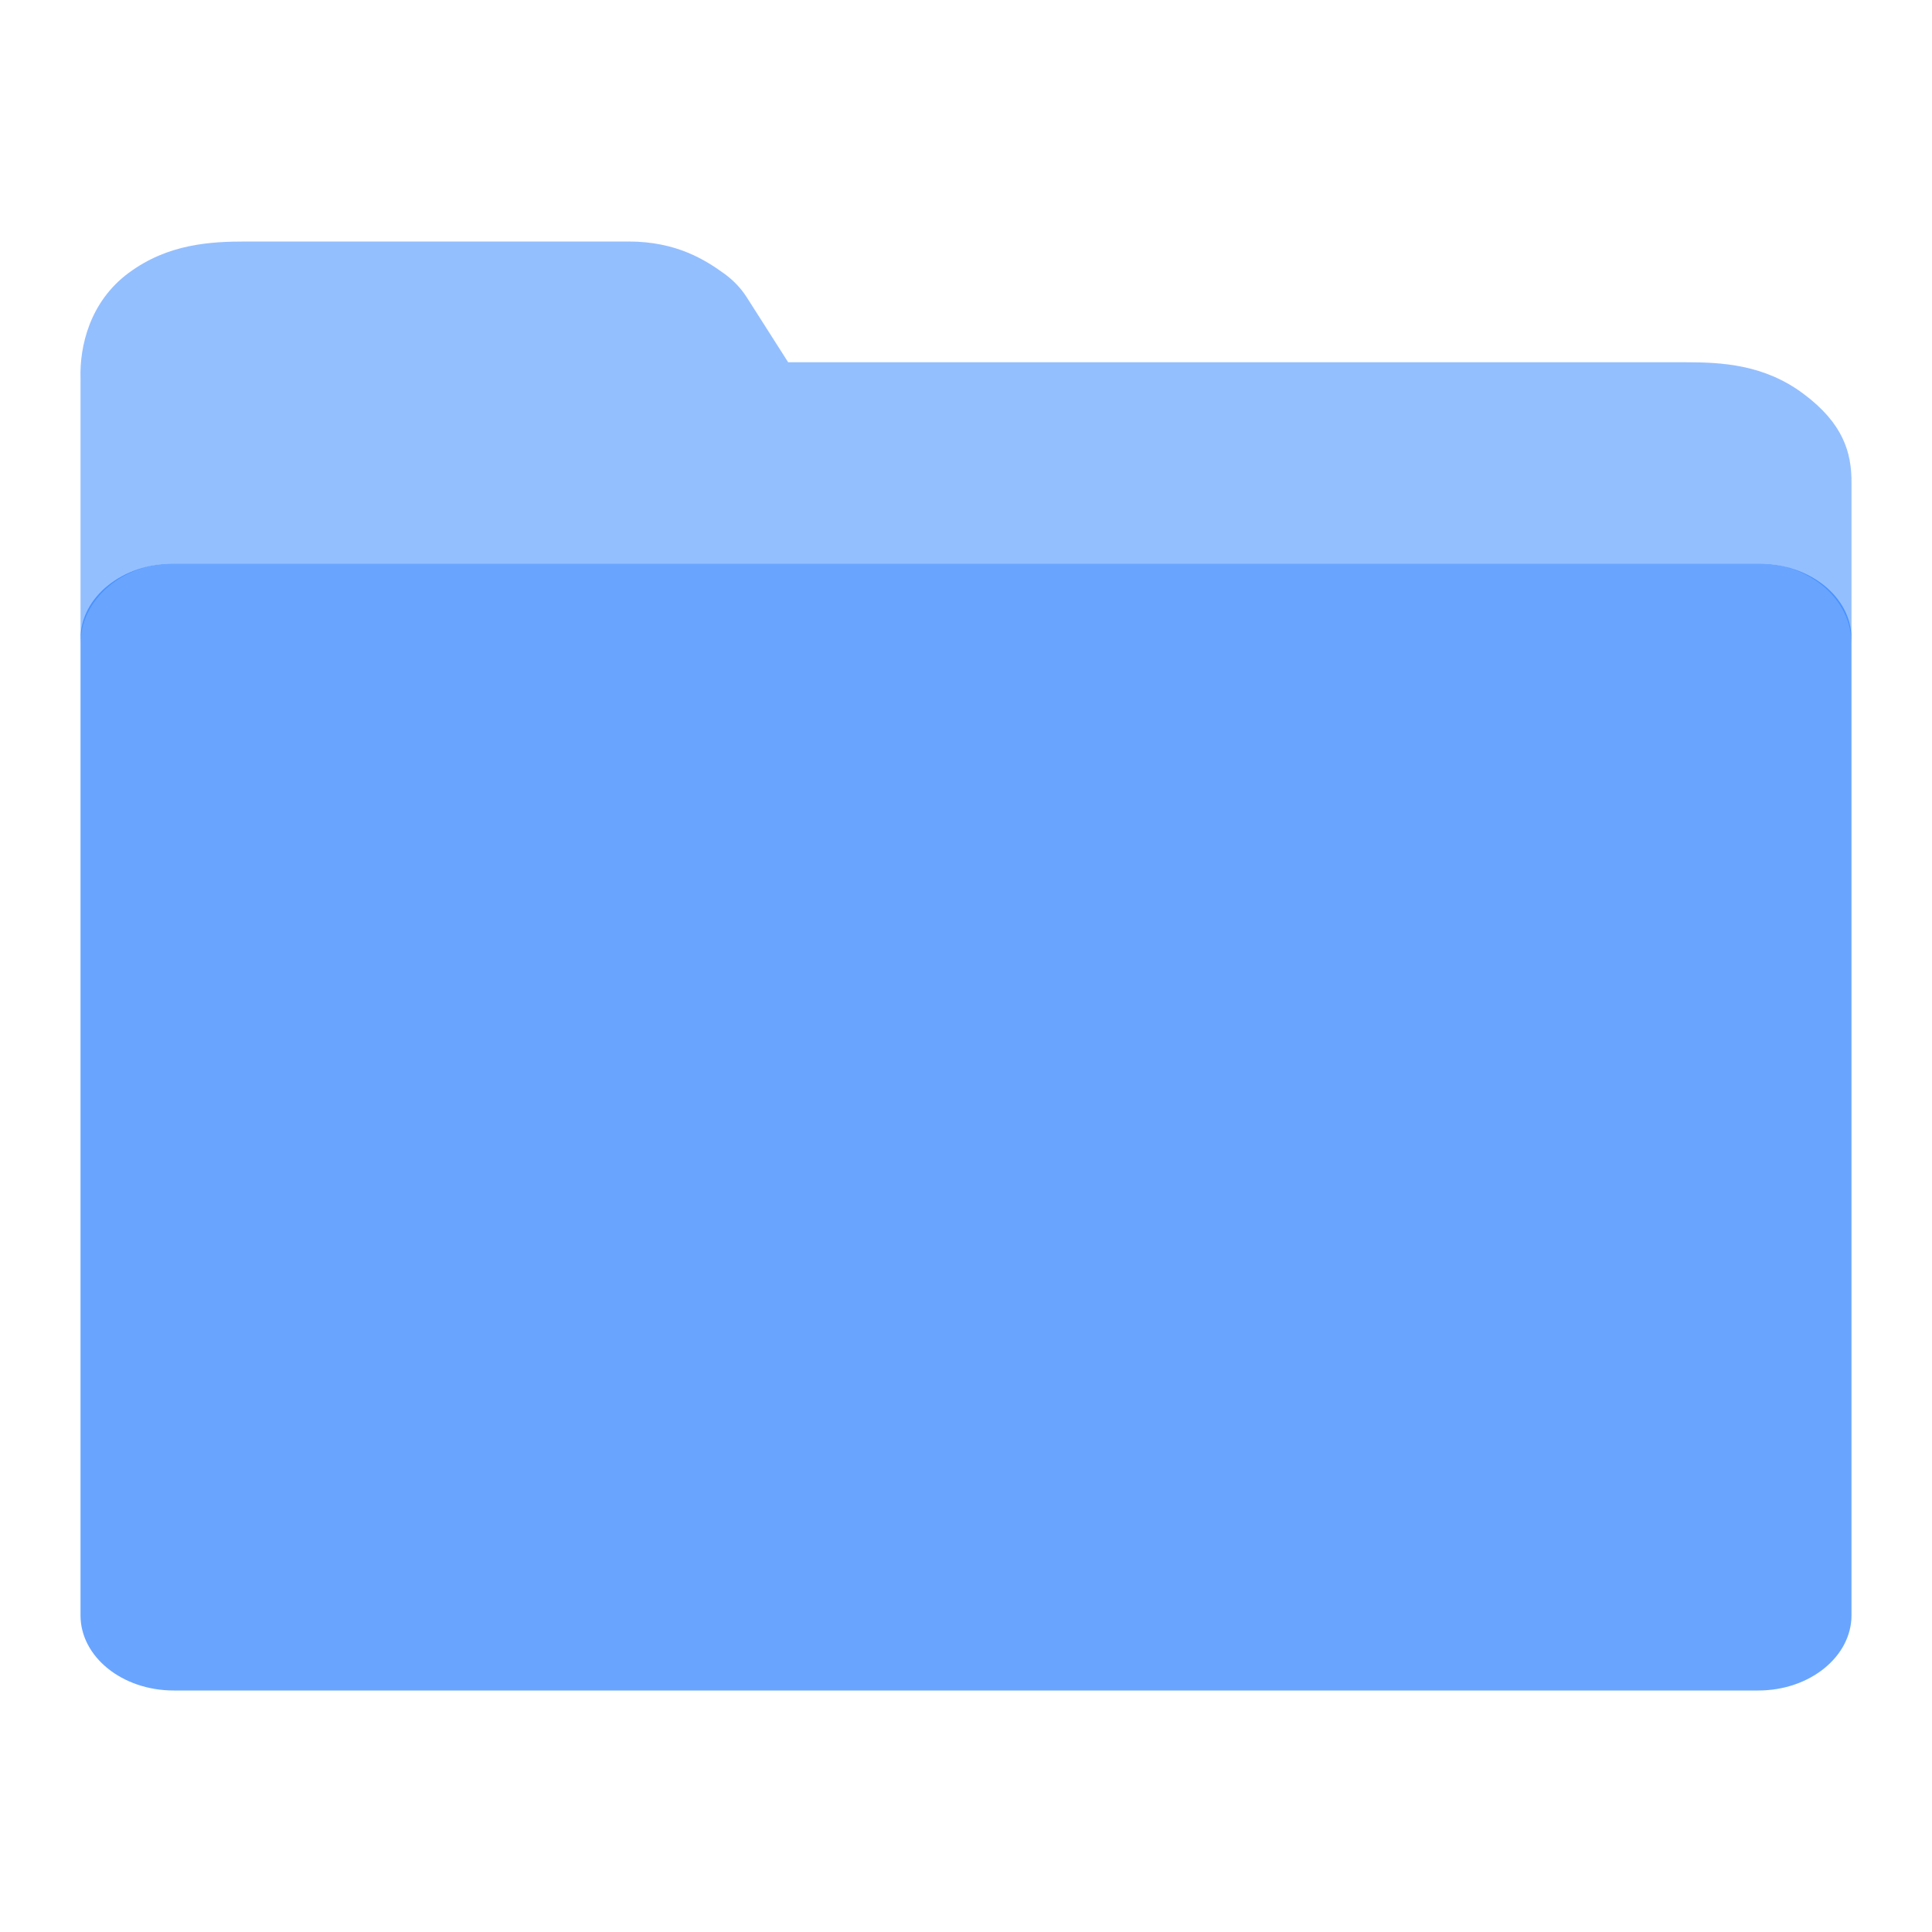
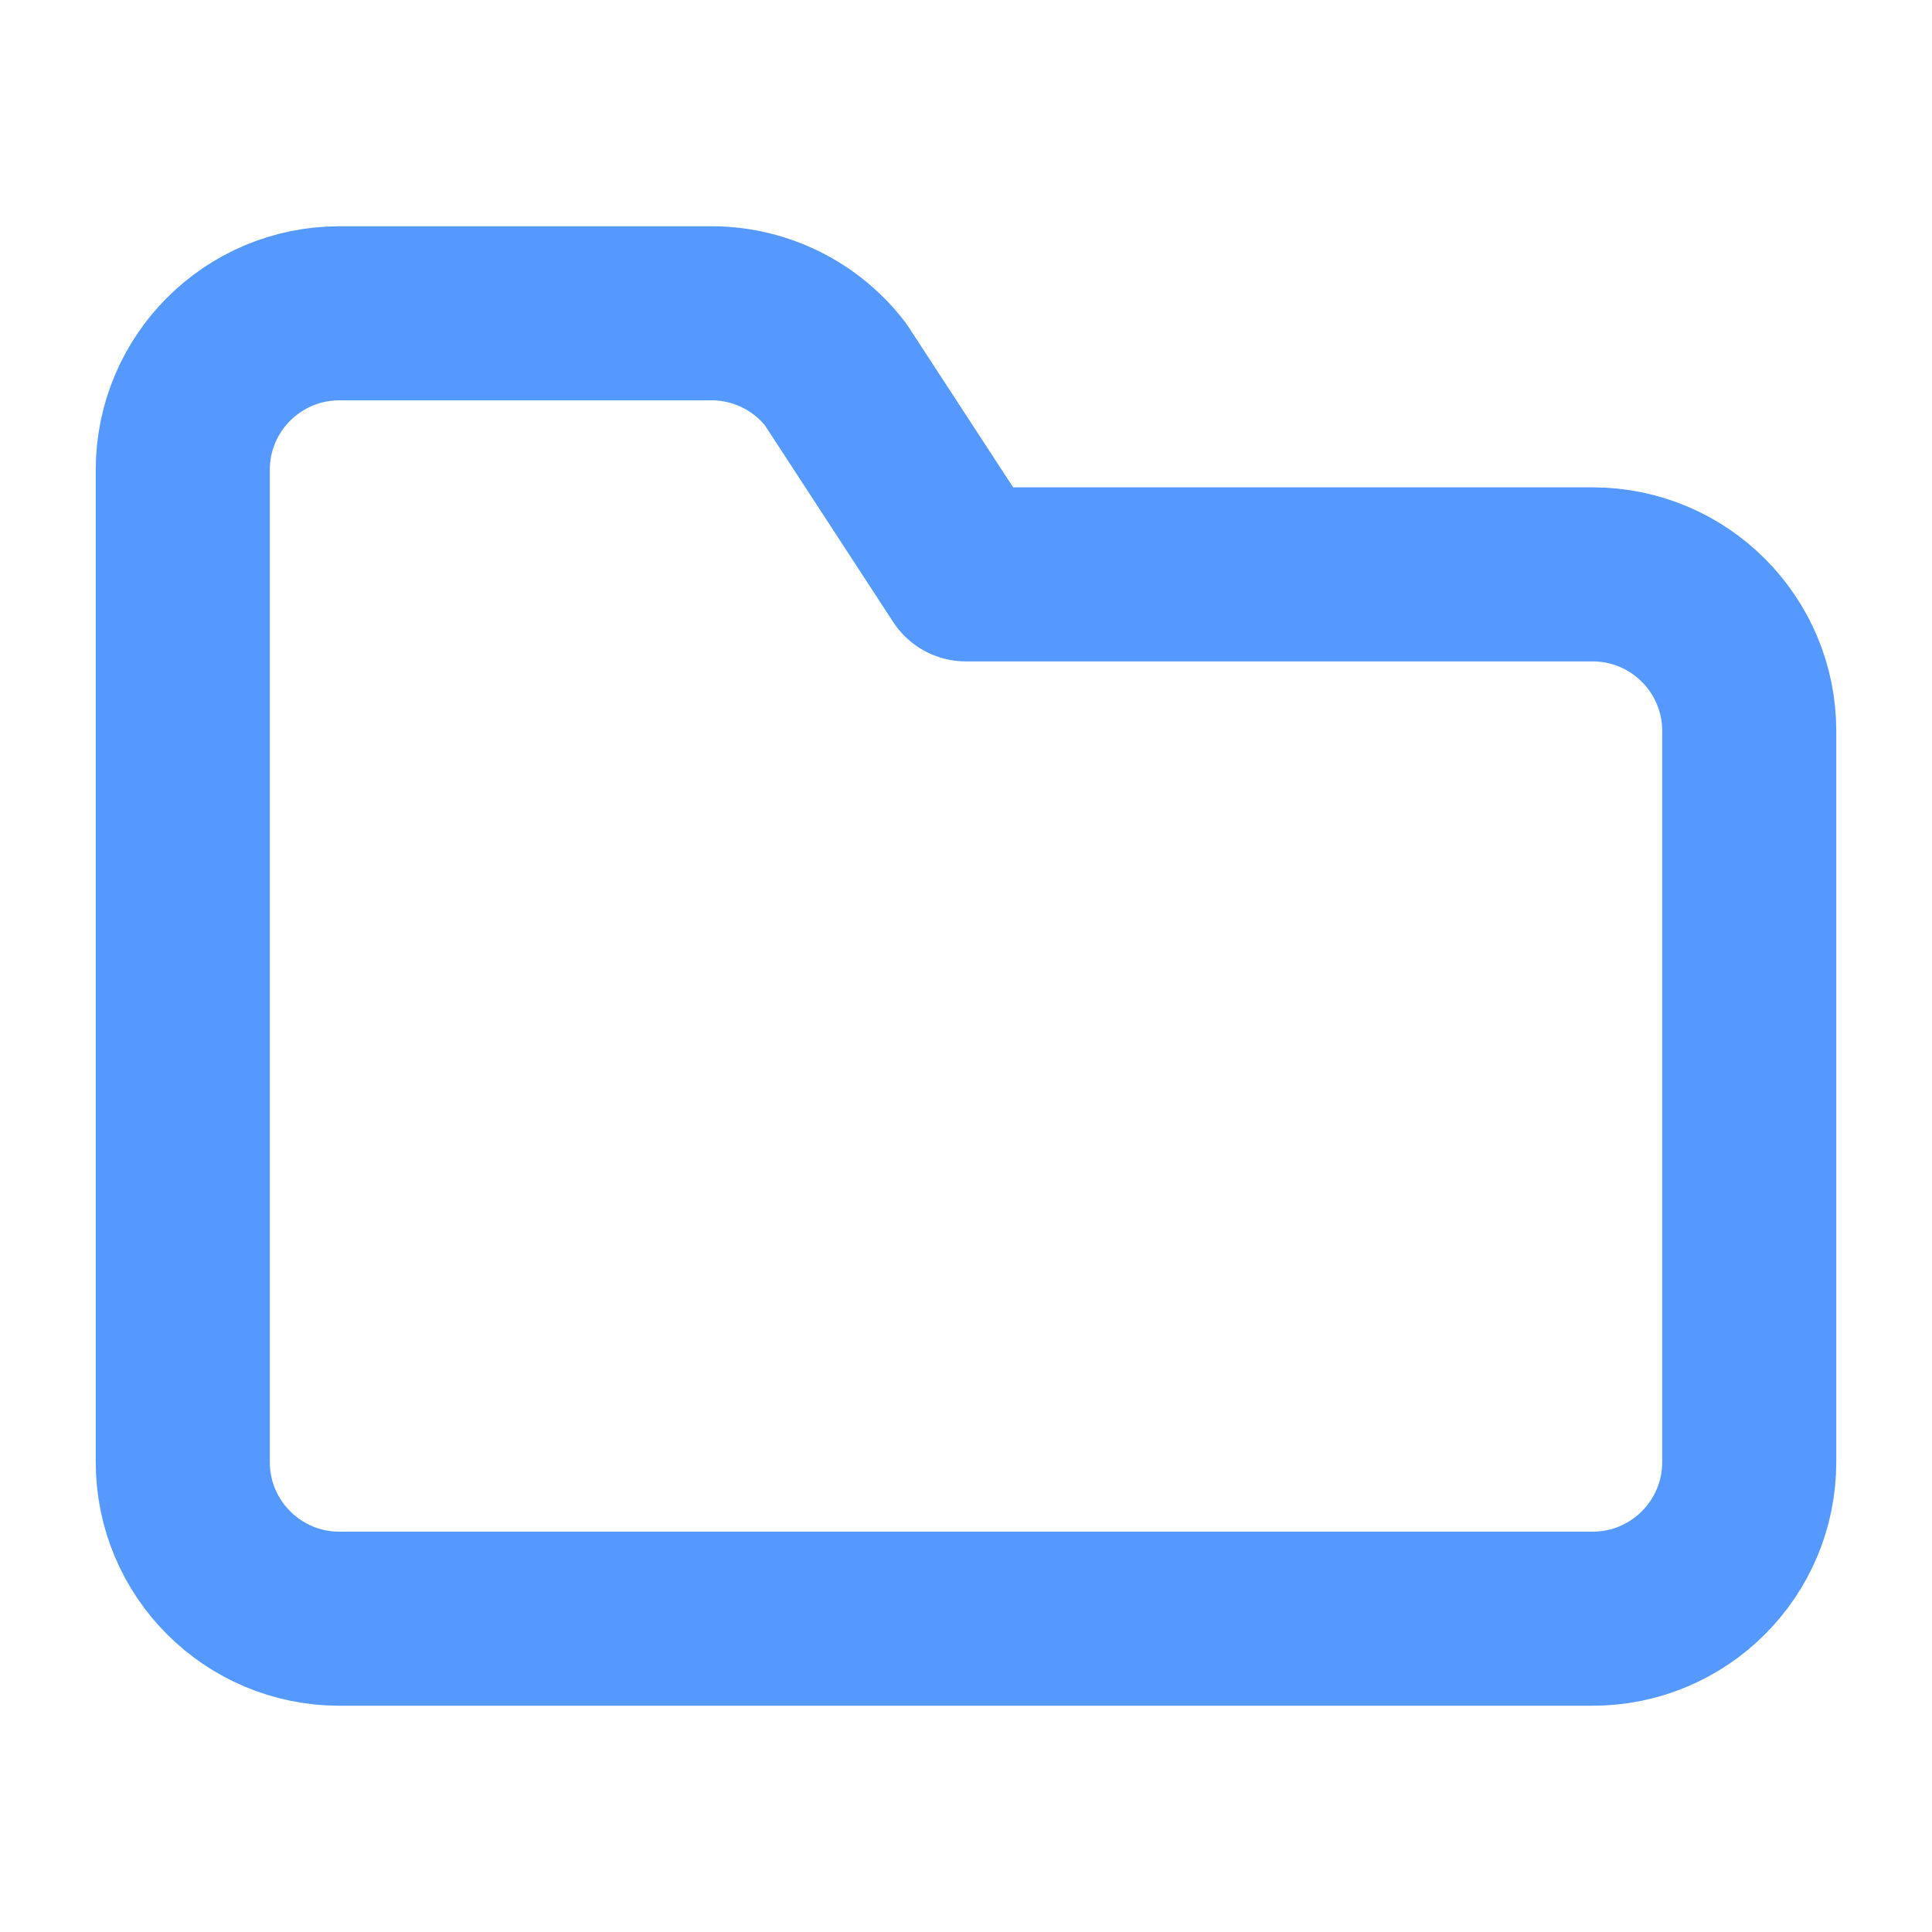
- <svg xmlns="http://www.w3.org/2000/svg" width="24px" height="24px" viewBox="0 0 24 24" version="1.1" id="SVGRoot">
-   <defs id="defs815" />
-   <g id="layer1">
-     <g id="g819" transform="matrix(1.157884,0,0,1,-1.315621,0)" style="stroke-width:0.929">
-       <path id="path1047" d="M 3.781,3 C 3.391,3 2.939,3.029 2.518,3.389 2.097,3.749 1.99,4.305 2,4.699 V 8 C 2.001,7.449 2.448,7 3,7 h 17 c 0.553,5.43e-5 1.001,0.447 1,1 V 6 C 21.003,5.618 20.908,5.258 20.486,4.893 20.064,4.527 19.61,4.5 19.219,4.5 H 9.592 L 9.145,3.688 C 9.085,3.58 9.006,3.484 8.912,3.404 8.704,3.229 8.394,3 7.879,3 Z M 21,20 c -5.67e-4,0.276 -0.112,0.526 -0.293,0.707 C 20.888,20.526 21,20.276 21,20 Z" style="color:#000000;font-style:normal;font-variant:normal;font-weight:normal;font-stretch:normal;font-size:medium;line-height:normal;font-family:sans-serif;font-variant-ligatures:normal;font-variant-position:normal;font-variant-caps:normal;font-variant-numeric:normal;font-variant-alternates:normal;font-feature-settings:normal;text-indent:0;text-align:start;text-decoration:none;text-decoration-line:none;text-decoration-style:solid;text-decoration-color:#000000;letter-spacing:normal;word-spacing:normal;text-transform:none;writing-mode:lr-tb;direction:ltr;text-orientation:mixed;dominant-baseline:auto;baseline-shift:baseline;text-anchor:start;white-space:normal;shape-padding:0;clip-rule:nonzero;display:inline;overflow:visible;visibility:visible;opacity:0.5;isolation:auto;mix-blend-mode:normal;color-interpolation:sRGB;color-interpolation-filters:linearRGB;solid-color:#000000;solid-opacity:1;vector-effect:none;fill:#2a7fff;fill-opacity:1;fill-rule:nonzero;stroke:none;stroke-width:1.859;stroke-linecap:butt;stroke-linejoin:round;stroke-miterlimit:4;stroke-dasharray:none;stroke-dashoffset:0;stroke-opacity:1;color-rendering:auto;image-rendering:auto;shape-rendering:auto;text-rendering:auto;enable-background:accumulate" />
-       <path id="rect1030" d="m 3,7 c -0.552,5.04e-5 -0.999,0.419 -1,0.933 V 20.067 c 5.52e-5,0.515 0.448,0.933 1,0.933 H 20 c 0.551,-5e-5 0.999,-0.419 1,-0.933 V 7.933 c 10e-4,-0.516 -0.447,-0.933 -1,-0.933 z" style="color:#000000;font-style:normal;font-variant:normal;font-weight:normal;font-stretch:normal;font-size:medium;line-height:normal;font-family:sans-serif;font-variant-ligatures:normal;font-variant-position:normal;font-variant-caps:normal;font-variant-numeric:normal;font-variant-alternates:normal;font-feature-settings:normal;text-indent:0;text-align:start;text-decoration:none;text-decoration-line:none;text-decoration-style:solid;text-decoration-color:#000000;letter-spacing:normal;word-spacing:normal;text-transform:none;writing-mode:lr-tb;direction:ltr;text-orientation:mixed;dominant-baseline:auto;baseline-shift:baseline;text-anchor:start;white-space:normal;shape-padding:0;clip-rule:nonzero;display:inline;overflow:visible;visibility:visible;opacity:0.7;isolation:auto;mix-blend-mode:normal;color-interpolation:sRGB;color-interpolation-filters:linearRGB;solid-color:#000000;solid-opacity:1;vector-effect:none;fill:#2a7fff;fill-opacity:1;fill-rule:nonzero;stroke:none;stroke-width:1.796;stroke-linecap:round;stroke-linejoin:round;stroke-miterlimit:4;stroke-dasharray:none;stroke-dashoffset:0;stroke-opacity:1;paint-order:normal;color-rendering:auto;image-rendering:auto;shape-rendering:auto;text-rendering:auto;enable-background:accumulate" />
-     </g>
-   </g>
+ <svg xmlns="http://www.w3.org/2000/svg" opacity="0.8" width="24" height="24" viewBox="0.9 1.4 22.2 22.2" fill="none" stroke="#2a7fff" stroke-width="2" stroke-linecap="round" stroke-linejoin="round">
+   <path d="M3 6.8A1.8 1.8 0 0 1 4.8 5h4.3a1.8 1.8 0 0 1 1.4.7L12 8h7.2A1.8 1.8 0 0 1 21 9.8v8.4a1.8 1.8 0 0 1-1.8 1.8H4.8A1.8 1.8 0 0 1 3 18.2z" />
</svg>
